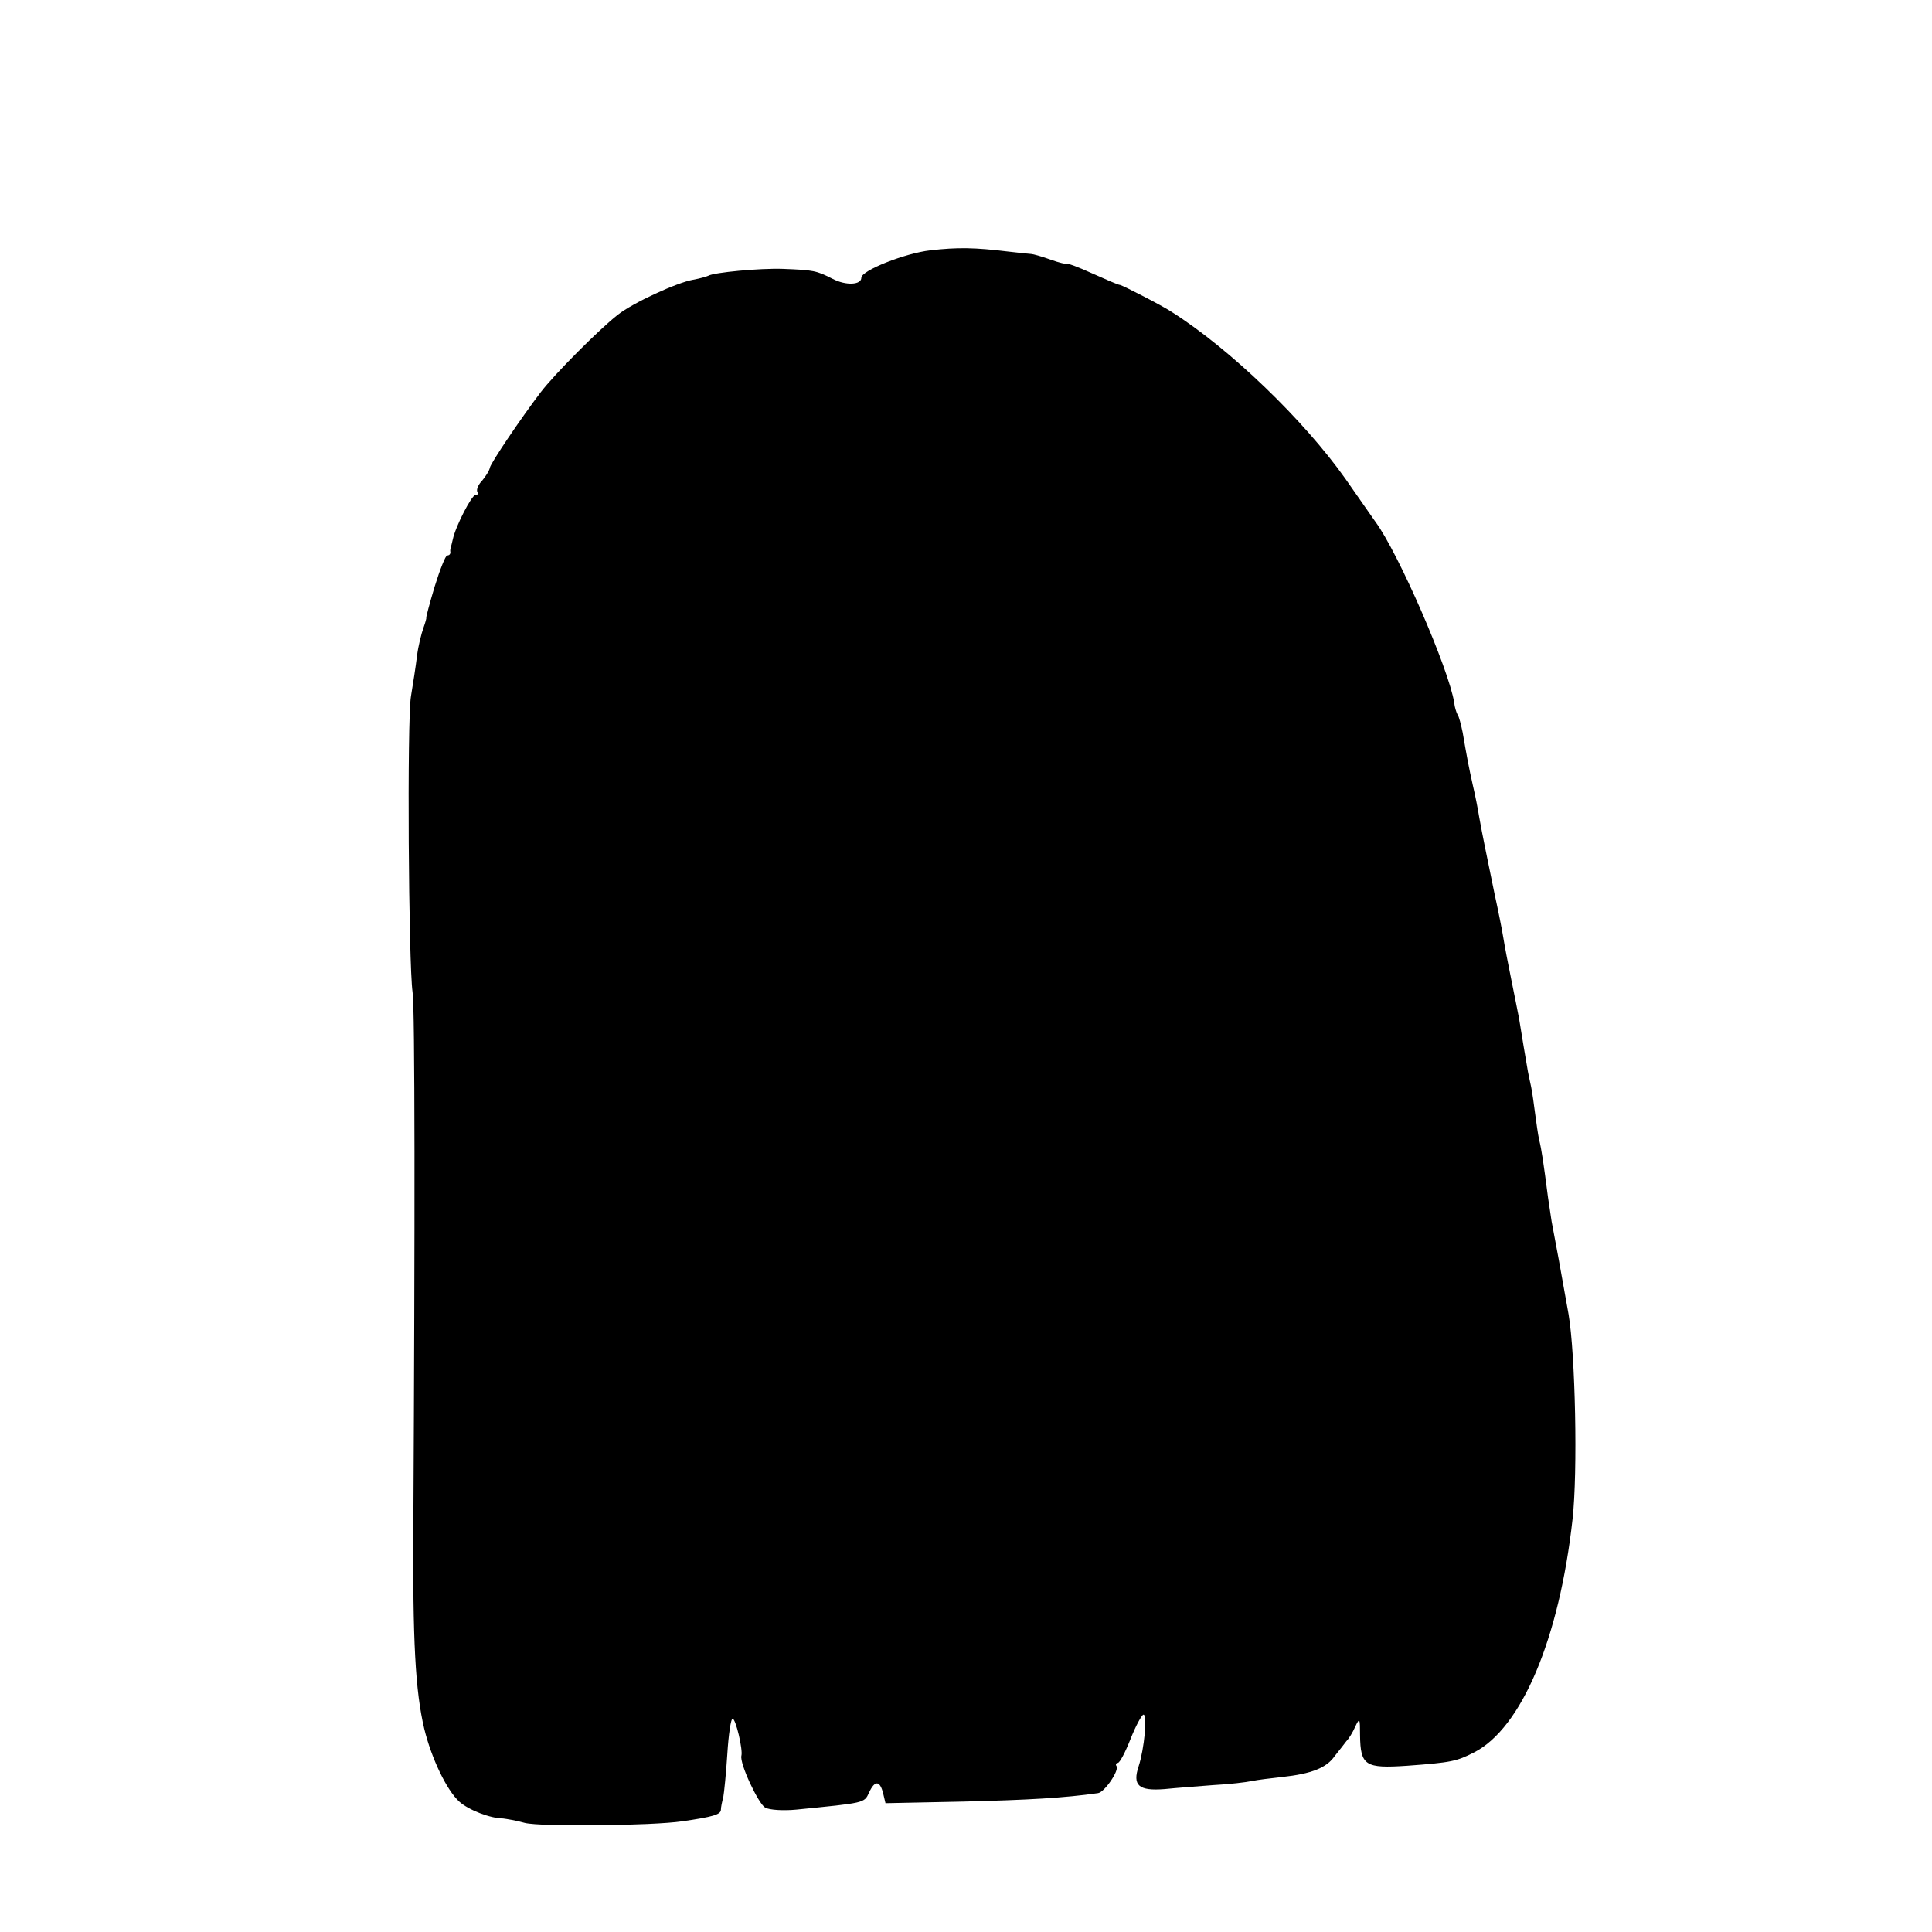
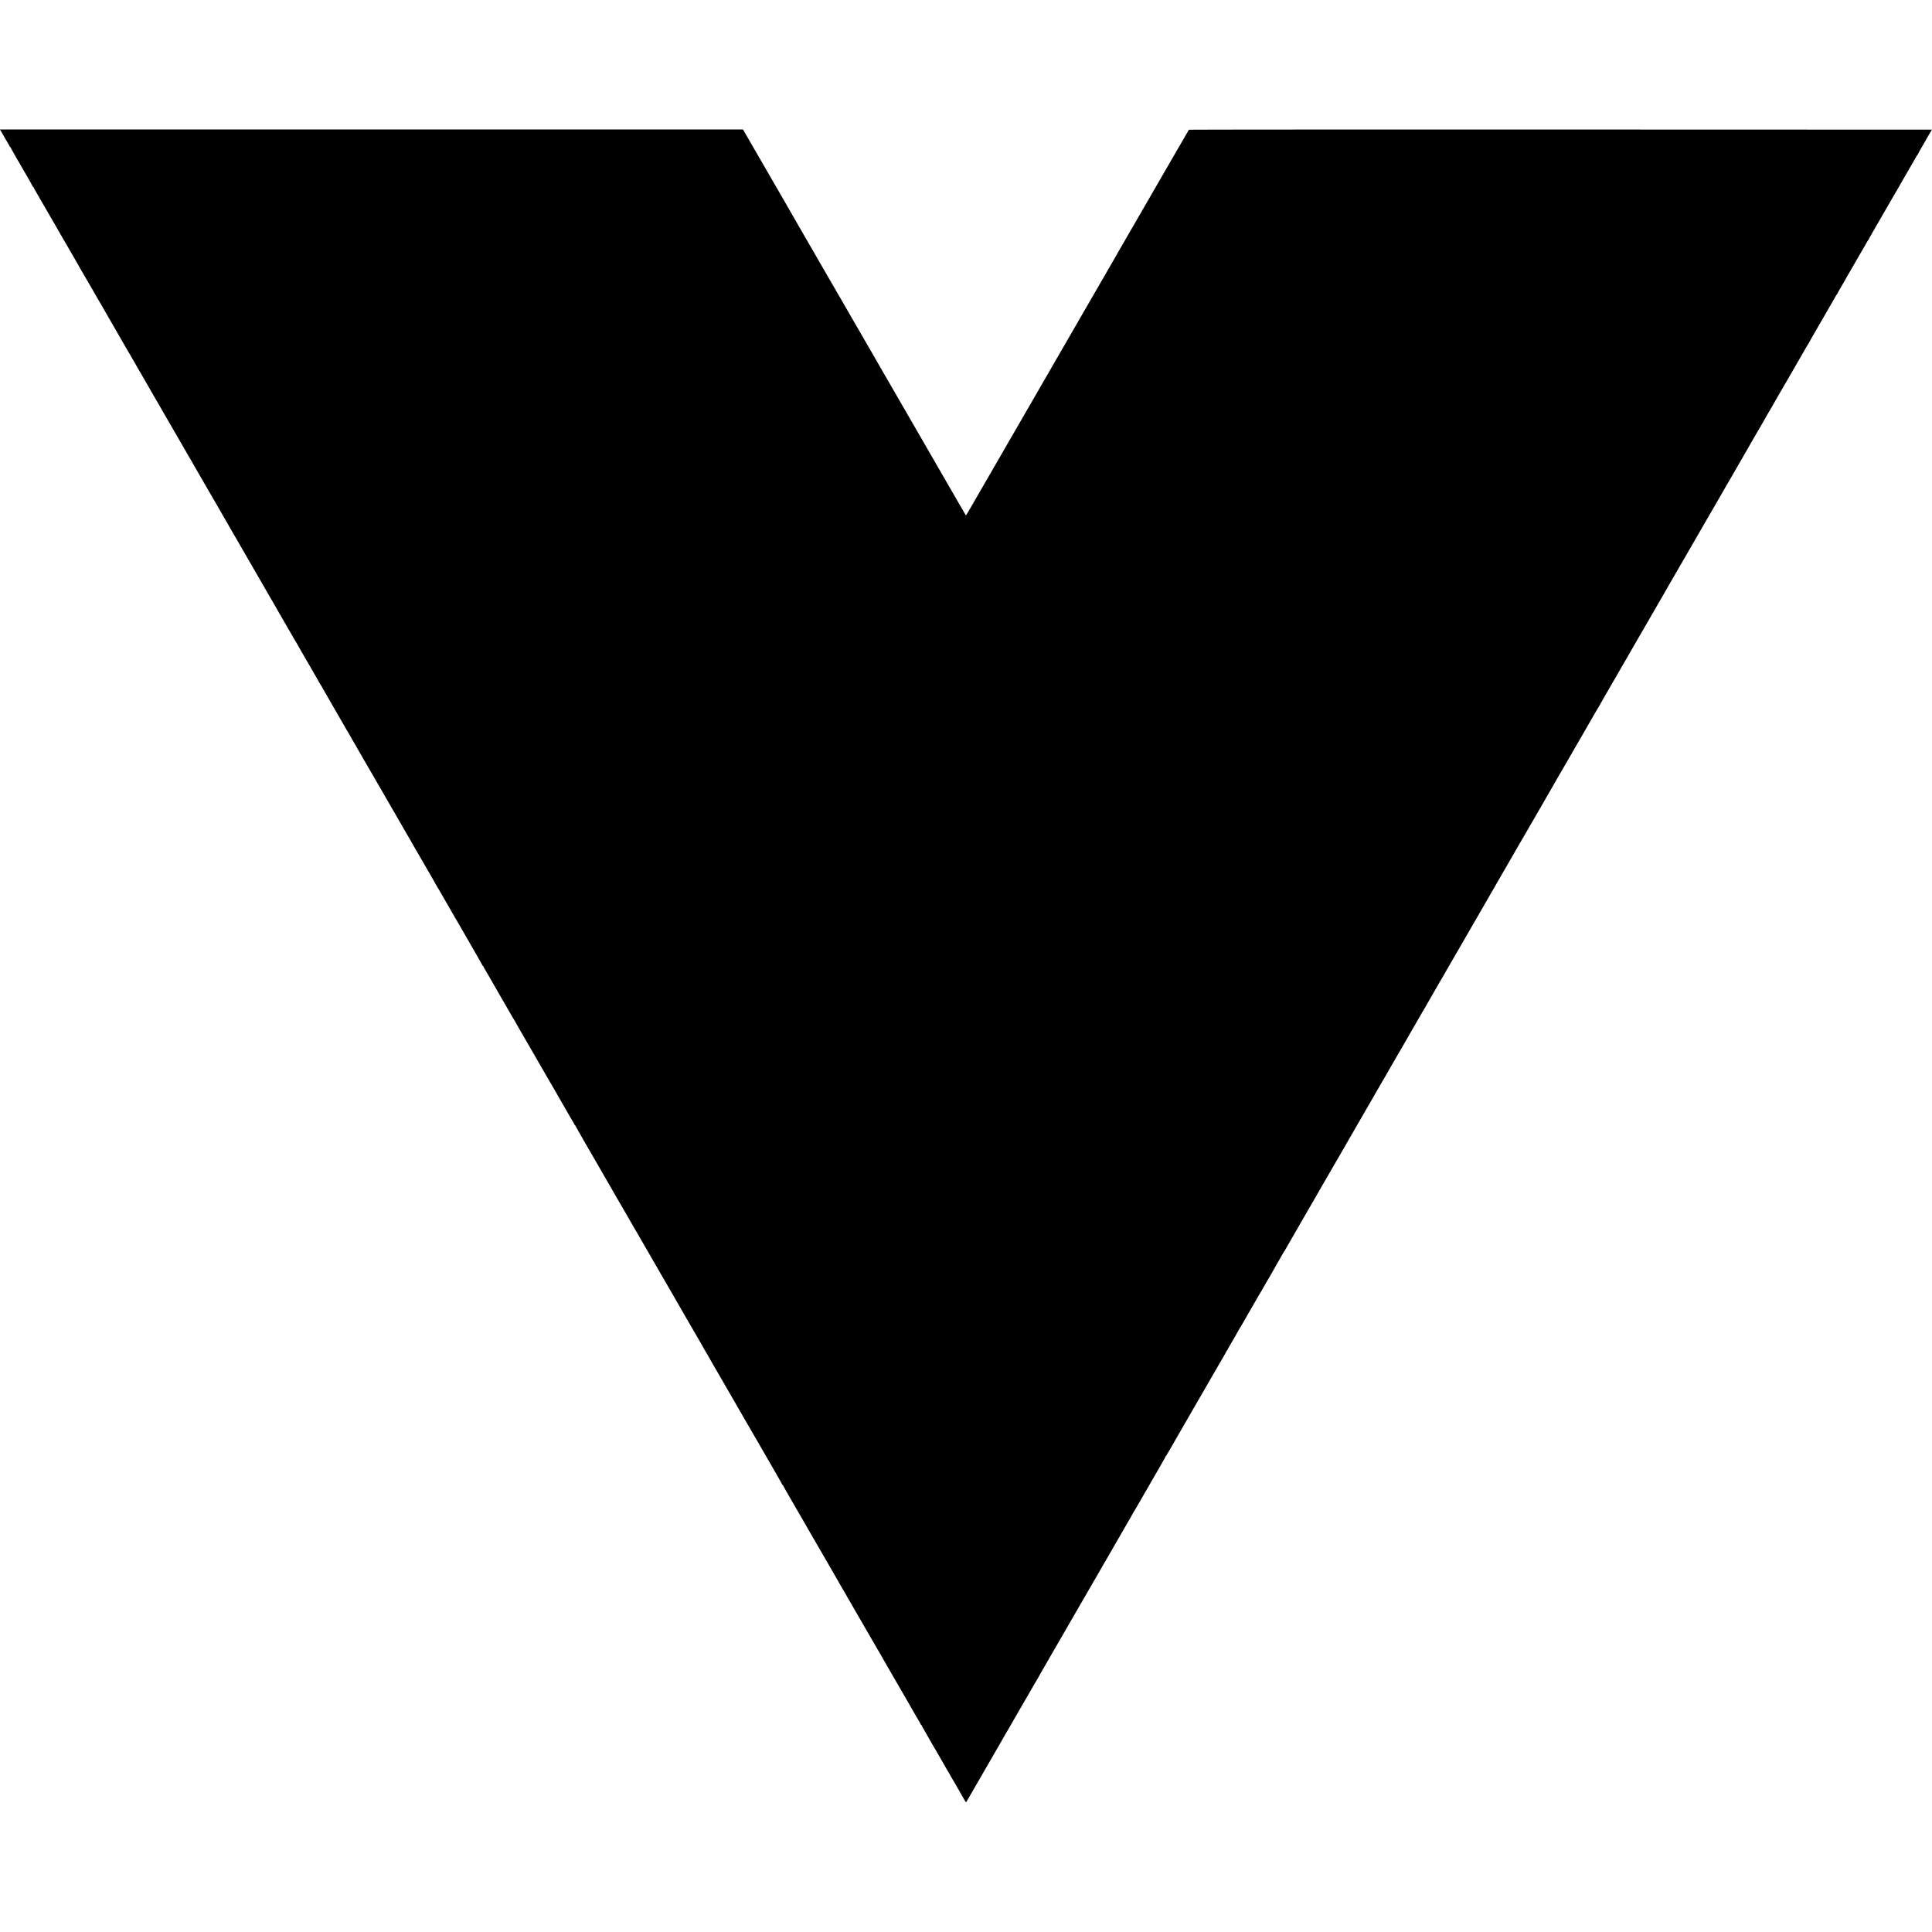
- <svg xmlns="http://www.w3.org/2000/svg" version="1.0" width="480pt" height="480pt" viewBox="0 0 480 480" preserveAspectRatio="xMidYMid meet">
-   <g transform="translate(0,480) scale(0.1,-0.1)" fill="#000000" stroke="none">
-     <path d="M2311 4178 c-62 -7 -171 -50 -171 -68 0 -18 -38 -20 -71 -3 -41 21 -48 22 -124 25 -57 2 -172 -9 -185 -17 -4 -2 -21 -7 -38 -10 -40 -7 -149 -57 -187 -87 -44 -34 -157 -147 -192 -193 -48 -63 -123 -174 -126 -187 -1 -7 -10 -21 -19 -32 -10 -10 -15 -23 -12 -28 3 -4 1 -8 -5 -8 -9 0 -49 -77 -56 -110 -2 -8 -4 -17 -5 -20 -1 -3 -2 -8 -1 -12 0 -5 -3 -8 -8 -8 -4 0 -18 -35 -31 -77 -13 -43 -22 -78 -21 -78 1 0 -2 -11 -7 -25 -5 -14 -13 -45 -16 -70 -3 -25 -10 -70 -15 -100 -10 -58 -6 -666 4 -735 6 -36 6 -583 2 -1320 -2 -293 5 -417 27 -510 18 -74 56 -153 87 -181 23 -21 78 -42 109 -42 8 -1 33 -5 54 -11 40 -10 317 -7 391 4 77 11 95 17 96 28 0 7 3 21 6 32 2 11 7 59 10 107 3 49 9 88 13 88 8 0 26 -77 22 -92 -5 -19 42 -119 59 -129 11 -6 45 -8 77 -5 171 17 169 16 181 42 14 31 27 31 35 -1 l6 -25 193 4 c162 4 251 9 335 21 16 2 53 56 46 67 -3 4 -1 8 3 8 5 0 19 27 32 60 13 33 28 60 32 60 10 0 2 -85 -12 -128 -16 -48 0 -62 64 -57 29 3 84 7 122 10 39 2 81 7 95 10 14 3 48 7 75 10 74 8 111 23 131 52 11 14 24 30 29 37 6 6 16 22 22 36 11 23 12 22 12 -21 1 -76 13 -83 117 -76 109 8 123 11 166 33 118 60 212 282 245 580 13 116 7 410 -10 509 -19 108 -32 178 -42 230 -1 6 -5 33 -9 60 -11 85 -16 119 -22 143 -3 13 -7 43 -10 65 -3 23 -7 53 -10 67 -3 14 -8 36 -10 50 -4 24 -12 69 -20 120 -3 14 -11 57 -19 95 -8 39 -17 86 -20 105 -3 19 -13 69 -22 110 -19 93 -30 145 -38 190 -3 19 -10 55 -16 80 -10 45 -14 66 -25 130 -4 19 -9 40 -13 45 -3 6 -7 18 -8 29 -13 83 -139 373 -196 450 -4 6 -38 54 -74 106 -104 147 -288 324 -432 415 -24 16 -120 65 -128 67 -5 0 -36 14 -70 29 -35 16 -63 26 -63 24 0 -2 -18 2 -40 10 -22 8 -44 14 -48 14 -4 0 -29 3 -57 6 -82 10 -126 11 -194 3z" />
+ <svg xmlns="http://www.w3.org/2000/svg" version="1.0" width="16pt" height="16pt" viewBox="0 0 16 16" preserveAspectRatio="xMidYMid meet">
+   <g transform="translate(0,16) scale(0.00032,-0.00032)" fill="#000000" stroke="none">
+     <path d="M18 46618 c45 -75 122 -207 122 -211 0 -2 25 -45 55 -95 30 -50 55 -96 55 -102 0 -5 5 -10 10 -10 6 0 10 -4 10 -9 0 -5 73 -135 161 -288 89 -153 173 -298 187 -323 14 -25 32 -57 41 -72 88 -149 187 -324 189 -335 2 -7 8 -13 13 -13 5 0 9 -4 9 -10 0 -5 46 -89 103 -187 175 -302 490 -846 507 -876 8 -16 20 -36 25 -45 28 -46 290 -498 339 -585 13 -23 74 -129 136 -236 61 -107 123 -215 137 -240 14 -25 29 -50 33 -56 5 -5 23 -37 40 -70 18 -33 38 -67 44 -75 11 -16 21 -33 63 -109 14 -25 29 -50 33 -56 4 -5 21 -35 38 -65 55 -100 261 -455 269 -465 4 -5 14 -21 20 -35 15 -29 41 -75 103 -180 24 -41 52 -88 60 -105 9 -16 57 -100 107 -185 112 -193 362 -626 380 -660 8 -14 23 -38 33 -55 11 -16 23 -37 27 -45 4 -8 26 -46 48 -85 23 -38 53 -90 67 -115 46 -81 64 -113 178 -310 62 -107 121 -210 132 -227 37 -67 56 -99 85 -148 16 -27 32 -57 36 -65 4 -8 15 -27 25 -42 9 -15 53 -89 96 -165 44 -76 177 -307 296 -513 120 -206 268 -463 330 -570 131 -227 117 -203 200 -348 36 -62 73 -125 82 -140 10 -15 21 -34 25 -42 4 -8 20 -37 36 -65 17 -27 38 -65 48 -82 49 -85 64 -111 87 -153 13 -25 28 -49 32 -55 4 -5 78 -134 165 -285 87 -151 166 -288 176 -305 10 -16 26 -43 35 -59 9 -17 125 -217 257 -445 132 -229 253 -441 270 -471 17 -30 45 -79 64 -108 18 -29 33 -54 33 -57 0 -2 20 -37 44 -77 24 -40 123 -212 221 -383 97 -170 190 -330 205 -355 16 -25 39 -65 53 -90 13 -25 81 -144 152 -265 70 -121 137 -238 150 -260 12 -22 37 -65 55 -95 18 -30 43 -73 55 -95 12 -22 48 -85 80 -140 77 -132 163 -280 190 -330 13 -22 71 -123 130 -225 59 -102 116 -199 126 -217 10 -17 29 -50 43 -72 15 -22 26 -43 26 -45 0 -2 27 -50 60 -106 33 -56 60 -103 60 -105 0 -2 55 -98 90 -155 8 -14 182 -316 239 -414 13 -22 45 -79 72 -124 27 -46 49 -86 49 -89 0 -2 14 -24 30 -48 16 -24 30 -46 30 -49 0 -5 74 -135 100 -176 5 -8 24 -42 43 -75 50 -88 58 -101 262 -455 104 -179 199 -345 213 -370 14 -25 28 -49 32 -55 4 -5 17 -26 28 -45 10 -19 62 -109 114 -200 114 -197 133 -230 170 -295 16 -27 33 -57 38 -65 17 -28 96 -165 103 -180 4 -8 16 -28 26 -45 10 -16 77 -131 148 -255 72 -124 181 -313 243 -420 62 -107 121 -209 131 -227 35 -62 323 -560 392 -678 38 -66 83 -145 100 -175 16 -30 33 -59 37 -65 4 -5 17 -27 29 -47 34 -61 56 -100 90 -156 17 -29 31 -55 31 -57 0 -2 17 -32 39 -67 21 -35 134 -229 251 -433 117 -203 235 -407 261 -451 27 -45 49 -85 49 -88 0 -4 8 -19 19 -34 15 -21 200 -341 309 -533 10 -19 33 -58 51 -87 17 -29 31 -54 31 -56 0 -2 25 -44 55 -94 30 -50 55 -95 55 -98 0 -4 6 -15 14 -23 7 -9 27 -41 43 -71 17 -30 170 -297 342 -594 171 -296 311 -542 311 -547 0 -5 5 -9 10 -9 6 0 10 -4 10 -10 0 -5 22 -47 49 -92 27 -46 58 -99 68 -118 24 -43 81 -140 93 -160 5 -8 66 -114 135 -235 69 -121 130 -227 135 -235 12 -21 259 -447 283 -490 10 -19 28 -47 38 -62 11 -14 19 -29 19 -32 0 -3 37 -69 83 -148 99 -170 305 -526 337 -583 13 -22 31 -53 41 -70 11 -16 22 -37 26 -45 7 -14 82 -146 103 -180 14 -24 181 -311 205 -355 13 -22 46 -80 75 -130 29 -49 64 -110 78 -135 14 -25 51 -88 82 -140 31 -52 59 -102 63 -110 4 -8 18 -33 31 -55 205 -353 284 -489 309 -535 17 -30 45 -78 62 -106 18 -28 36 -60 39 -72 4 -12 12 -22 17 -22 5 0 9 -4 9 -10 0 -5 109 -197 241 -427 133 -230 250 -431 259 -448 51 -90 222 -385 280 -485 37 -63 78 -135 92 -160 14 -25 67 -117 118 -205 51 -88 101 -175 111 -193 34 -58 55 -95 149 -257 51 -88 101 -173 110 -190 9 -16 76 -131 147 -255 72 -124 140 -241 151 -260 61 -108 281 -489 355 -615 38 -66 77 -133 87 -150 35 -63 91 -161 100 -175 14 -23 99 -169 128 -220 54 -97 135 -235 142 -245 4 -5 20 -32 35 -60 26 -48 238 -416 276 -480 10 -16 26 -46 37 -65 30 -53 382 -661 403 -695 10 -16 22 -37 26 -45 4 -8 26 -48 50 -88 24 -41 43 -75 43 -77 0 -2 22 -40 50 -85 27 -45 50 -84 50 -86 0 -3 38 -69 83 -147 84 -142 302 -520 340 -587 10 -19 34 -60 52 -90 18 -30 44 -75 57 -100 14 -25 45 -79 70 -120 25 -41 56 -96 70 -121 14 -25 77 -133 138 -240 62 -107 122 -210 132 -229 25 -43 310 -535 337 -581 11 -19 26 -45 34 -59 17 -32 238 -414 266 -460 11 -19 24 -41 28 -49 3 -7 75 -133 160 -278 84 -146 153 -269 153 -274 0 -5 5 -9 10 -9 6 0 10 -4 10 -10 0 -5 82 -150 181 -322 182 -314 201 -346 240 -415 12 -21 80 -139 152 -263 71 -124 141 -245 155 -270 14 -25 28 -49 32 -55 6 -8 145 -248 220 -380 37 -66 209 -362 229 -395 11 -19 24 -42 28 -49 4 -8 67 -118 140 -243 73 -125 133 -230 133 -233 0 -2 15 -28 33 -57 19 -29 47 -78 64 -108 17 -30 53 -93 79 -139 53 -90 82 -141 157 -272 82 -142 115 -199 381 -659 142 -245 268 -463 281 -485 12 -22 71 -125 132 -230 60 -104 172 -298 248 -430 76 -132 146 -253 156 -270 11 -16 22 -36 26 -44 3 -8 30 -54 60 -103 29 -49 53 -91 53 -93 0 -3 18 -34 40 -70 22 -36 40 -67 40 -69 0 -2 37 -66 81 -142 45 -77 98 -168 119 -204 20 -36 47 -81 58 -100 12 -19 27 -47 33 -62 6 -16 15 -28 20 -28 5 0 9 -4 9 -9 0 -6 63 -118 140 -251 77 -133 140 -243 140 -245 0 -2 18 -33 41 -70 22 -37 49 -83 60 -101 10 -19 29 -51 40 -71 25 -45 109 -189 126 -218 7 -11 17 -29 22 -40 6 -11 22 -38 35 -60 14 -22 37 -62 52 -90 14 -27 35 -62 45 -77 11 -14 19 -29 19 -32 0 -3 18 -35 40 -71 22 -36 40 -67 40 -69 0 -2 19 -35 42 -72 23 -38 55 -94 72 -124 26 -47 139 -244 171 -298 6 -9 21 -36 34 -60 28 -48 37 -51 51 -19 6 12 19 36 29 52 10 17 27 46 38 65 11 19 104 181 208 360 103 179 199 345 213 370 14 25 42 74 64 109 21 34 38 65 38 67 0 2 18 33 40 69 22 36 40 67 40 69 0 3 177 310 199 346 16 26 136 234 140 244 2 5 25 44 52 88 27 44 49 81 49 84 0 2 18 34 40 70 22 36 40 67 40 69 0 2 20 36 43 77 35 58 169 289 297 513 9 17 50 86 90 155 40 69 86 150 103 180 16 30 35 62 41 70 6 8 16 24 22 35 35 64 72 129 167 293 59 100 116 199 127 220 11 20 30 53 41 72 43 72 1070 1850 1121 1940 14 25 65 113 113 195 48 83 96 166 107 185 10 19 28 50 38 68 11 18 73 124 137 235 64 111 175 303 246 427 71 124 173 299 225 390 52 91 116 202 143 248 27 45 49 85 49 89 0 4 6 14 14 22 7 9 28 43 46 76 26 47 251 436 378 655 11 19 29 51 40 70 11 19 101 176 201 348 99 172 181 317 181 323 0 5 5 9 10 9 6 0 10 5 10 11 0 6 8 23 18 37 11 15 32 52 49 82 16 30 130 228 253 440 122 212 234 405 248 430 13 25 39 70 57 100 39 65 69 117 130 225 25 44 50 87 55 95 12 19 78 134 220 380 61 107 129 224 150 260 161 277 222 382 246 425 15 28 47 83 71 123 24 41 43 78 43 83 0 5 4 9 8 9 4 0 13 12 19 28 7 15 23 45 36 67 66 110 277 478 277 483 0 3 6 13 14 21 7 9 27 41 43 71 17 30 45 80 63 110 34 57 375 649 394 685 6 11 16 27 22 35 6 8 26 42 44 75 18 33 41 74 51 90 10 17 24 41 32 55 54 97 72 128 88 152 11 14 19 28 19 30 0 3 79 141 175 308 96 167 175 305 175 308 0 3 6 13 14 21 7 9 26 39 41 66 33 60 276 483 338 587 24 40 46 80 50 88 4 8 13 24 20 35 14 23 95 163 125 215 11 19 52 91 92 160 40 69 80 139 90 155 9 17 103 179 207 360 105 182 200 346 211 365 103 181 463 802 489 845 7 11 15 27 19 35 4 8 29 51 55 95 64 110 828 1433 848 1470 9 17 24 41 33 55 9 14 29 48 45 77 15 28 52 93 82 145 30 51 62 107 71 123 17 30 231 398 400 690 51 88 103 179 115 202 12 23 26 48 32 55 6 7 24 38 40 68 17 30 61 107 98 170 37 63 84 144 103 180 19 36 41 72 48 81 8 8 14 18 14 21 0 4 27 51 59 106 32 55 72 124 89 154 16 29 71 125 122 213 51 88 104 180 118 205 13 25 28 50 32 55 4 6 17 26 28 45 11 19 45 80 77 135 31 55 66 116 77 135 11 19 88 152 171 295 401 694 620 1072 650 1125 11 19 87 152 170 295 83 143 158 273 166 288 9 16 21 36 26 45 6 9 31 52 55 96 25 43 54 94 66 115 11 20 95 164 186 321 91 157 173 299 182 315 9 17 26 46 37 65 12 19 66 114 121 210 56 96 108 186 117 200 8 14 24 40 34 59 24 45 383 664 412 713 5 9 17 29 26 45 15 28 120 210 241 419 36 61 68 117 72 125 4 8 12 23 19 34 35 57 245 420 262 453 11 20 35 61 53 90 17 29 32 54 32 56 0 3 28 51 62 108 33 57 70 119 80 138 10 19 23 42 28 50 5 8 32 53 59 100 27 47 149 258 271 470 122 212 234 405 248 430 30 53 62 108 80 135 6 11 15 27 19 35 4 8 85 150 181 315 96 165 187 323 202 350 31 56 116 202 130 225 5 8 25 42 43 75 19 33 92 159 162 280 149 257 157 271 202 350 19 33 38 67 43 75 9 14 228 392 275 475 12 22 55 96 95 165 40 69 80 139 90 155 24 42 202 350 221 383 9 15 27 47 41 72 14 25 75 131 136 236 61 106 121 210 134 232 99 172 271 470 279 482 5 8 23 40 40 70 18 30 81 141 142 245 60 105 121 210 135 235 14 25 71 124 127 220 56 96 143 247 194 335 51 88 96 167 102 175 14 24 180 311 204 355 23 43 340 590 356 615 5 8 50 87 101 175 171 301 517 898 582 1008 25 43 46 81 46 83 0 2 12 23 27 47 14 23 40 67 56 97 16 30 35 62 42 70 7 8 15 22 18 30 4 8 20 38 37 65 16 28 33 57 37 65 6 12 111 196 143 250 5 8 55 95 112 193 57 98 113 195 126 215 12 20 27 46 32 57 6 11 14 27 20 35 5 8 76 130 156 270 80 140 165 287 187 325 23 39 52 90 66 115 13 25 30 52 37 61 8 8 14 18 14 21 0 4 41 77 92 165 50 87 175 302 276 478 101 176 208 360 236 408 28 49 67 117 86 152 19 35 41 70 48 77 6 6 12 15 12 19 0 7 124 224 167 291 12 21 23 40 23 42 0 2 21 40 46 83 26 43 55 92 64 109 54 95 327 568 354 614 19 30 45 75 59 100 71 128 82 145 89 148 4 2 8 8 8 13 0 5 42 82 94 172 311 538 496 858 518 897 14 25 40 70 58 100 18 30 42 71 53 90 10 19 79 139 152 265 73 127 142 246 153 265 10 19 43 76 72 125 29 50 63 108 75 130 65 116 80 140 87 143 4 2 8 8 8 12 0 8 114 212 140 250 6 8 14 24 20 35 5 11 54 97 108 190 l100 170 -9611 3 c-5286 1 -9614 -1 -9618 -5 -5 -6 -419 -719 -619 -1068 -89 -155 -267 -463 -323 -560 -38 -66 -81 -140 -95 -165 -31 -56 -263 -457 -526 -910 -110 -190 -224 -388 -254 -440 -29 -52 -61 -109 -71 -125 -23 -39 -243 -420 -268 -465 -11 -19 -204 -352 -428 -740 -224 -388 -477 -826 -563 -975 -85 -148 -185 -322 -222 -385 -37 -63 -120 -207 -185 -320 -65 -113 -177 -306 -248 -430 -72 -124 -172 -297 -222 -385 -51 -88 -142 -245 -202 -350 -131 -226 -247 -427 -408 -705 -65 -113 -249 -432 -410 -710 -160 -278 -388 -673 -506 -877 -118 -205 -216 -373 -219 -373 -3 0 -52 82 -109 183 -58 100 -144 250 -192 332 -95 164 -402 696 -647 1120 -85 149 -228 396 -317 550 -212 365 -982 1700 -1008 1745 -10 19 -43 76 -72 125 -29 50 -64 110 -77 135 -14 25 -63 110 -110 190 -47 80 -96 165 -110 190 -14 25 -99 171 -188 325 -89 154 -174 300 -188 325 -13 25 -64 113 -112 195 -48 83 -140 242 -205 355 -65 113 -183 317 -263 454 -79 137 -152 264 -163 282 -50 89 -335 583 -354 614 -12 19 -34 58 -50 85 -15 28 -129 226 -253 440 -124 215 -235 408 -247 430 -12 22 -69 121 -127 220 -58 99 -226 389 -373 645 -148 256 -324 561 -392 678 -67 117 -134 232 -147 255 -13 23 -33 59 -46 80 l-22 37 -9615 0 -9615 0 20 -32z" />
  </g>
</svg>
